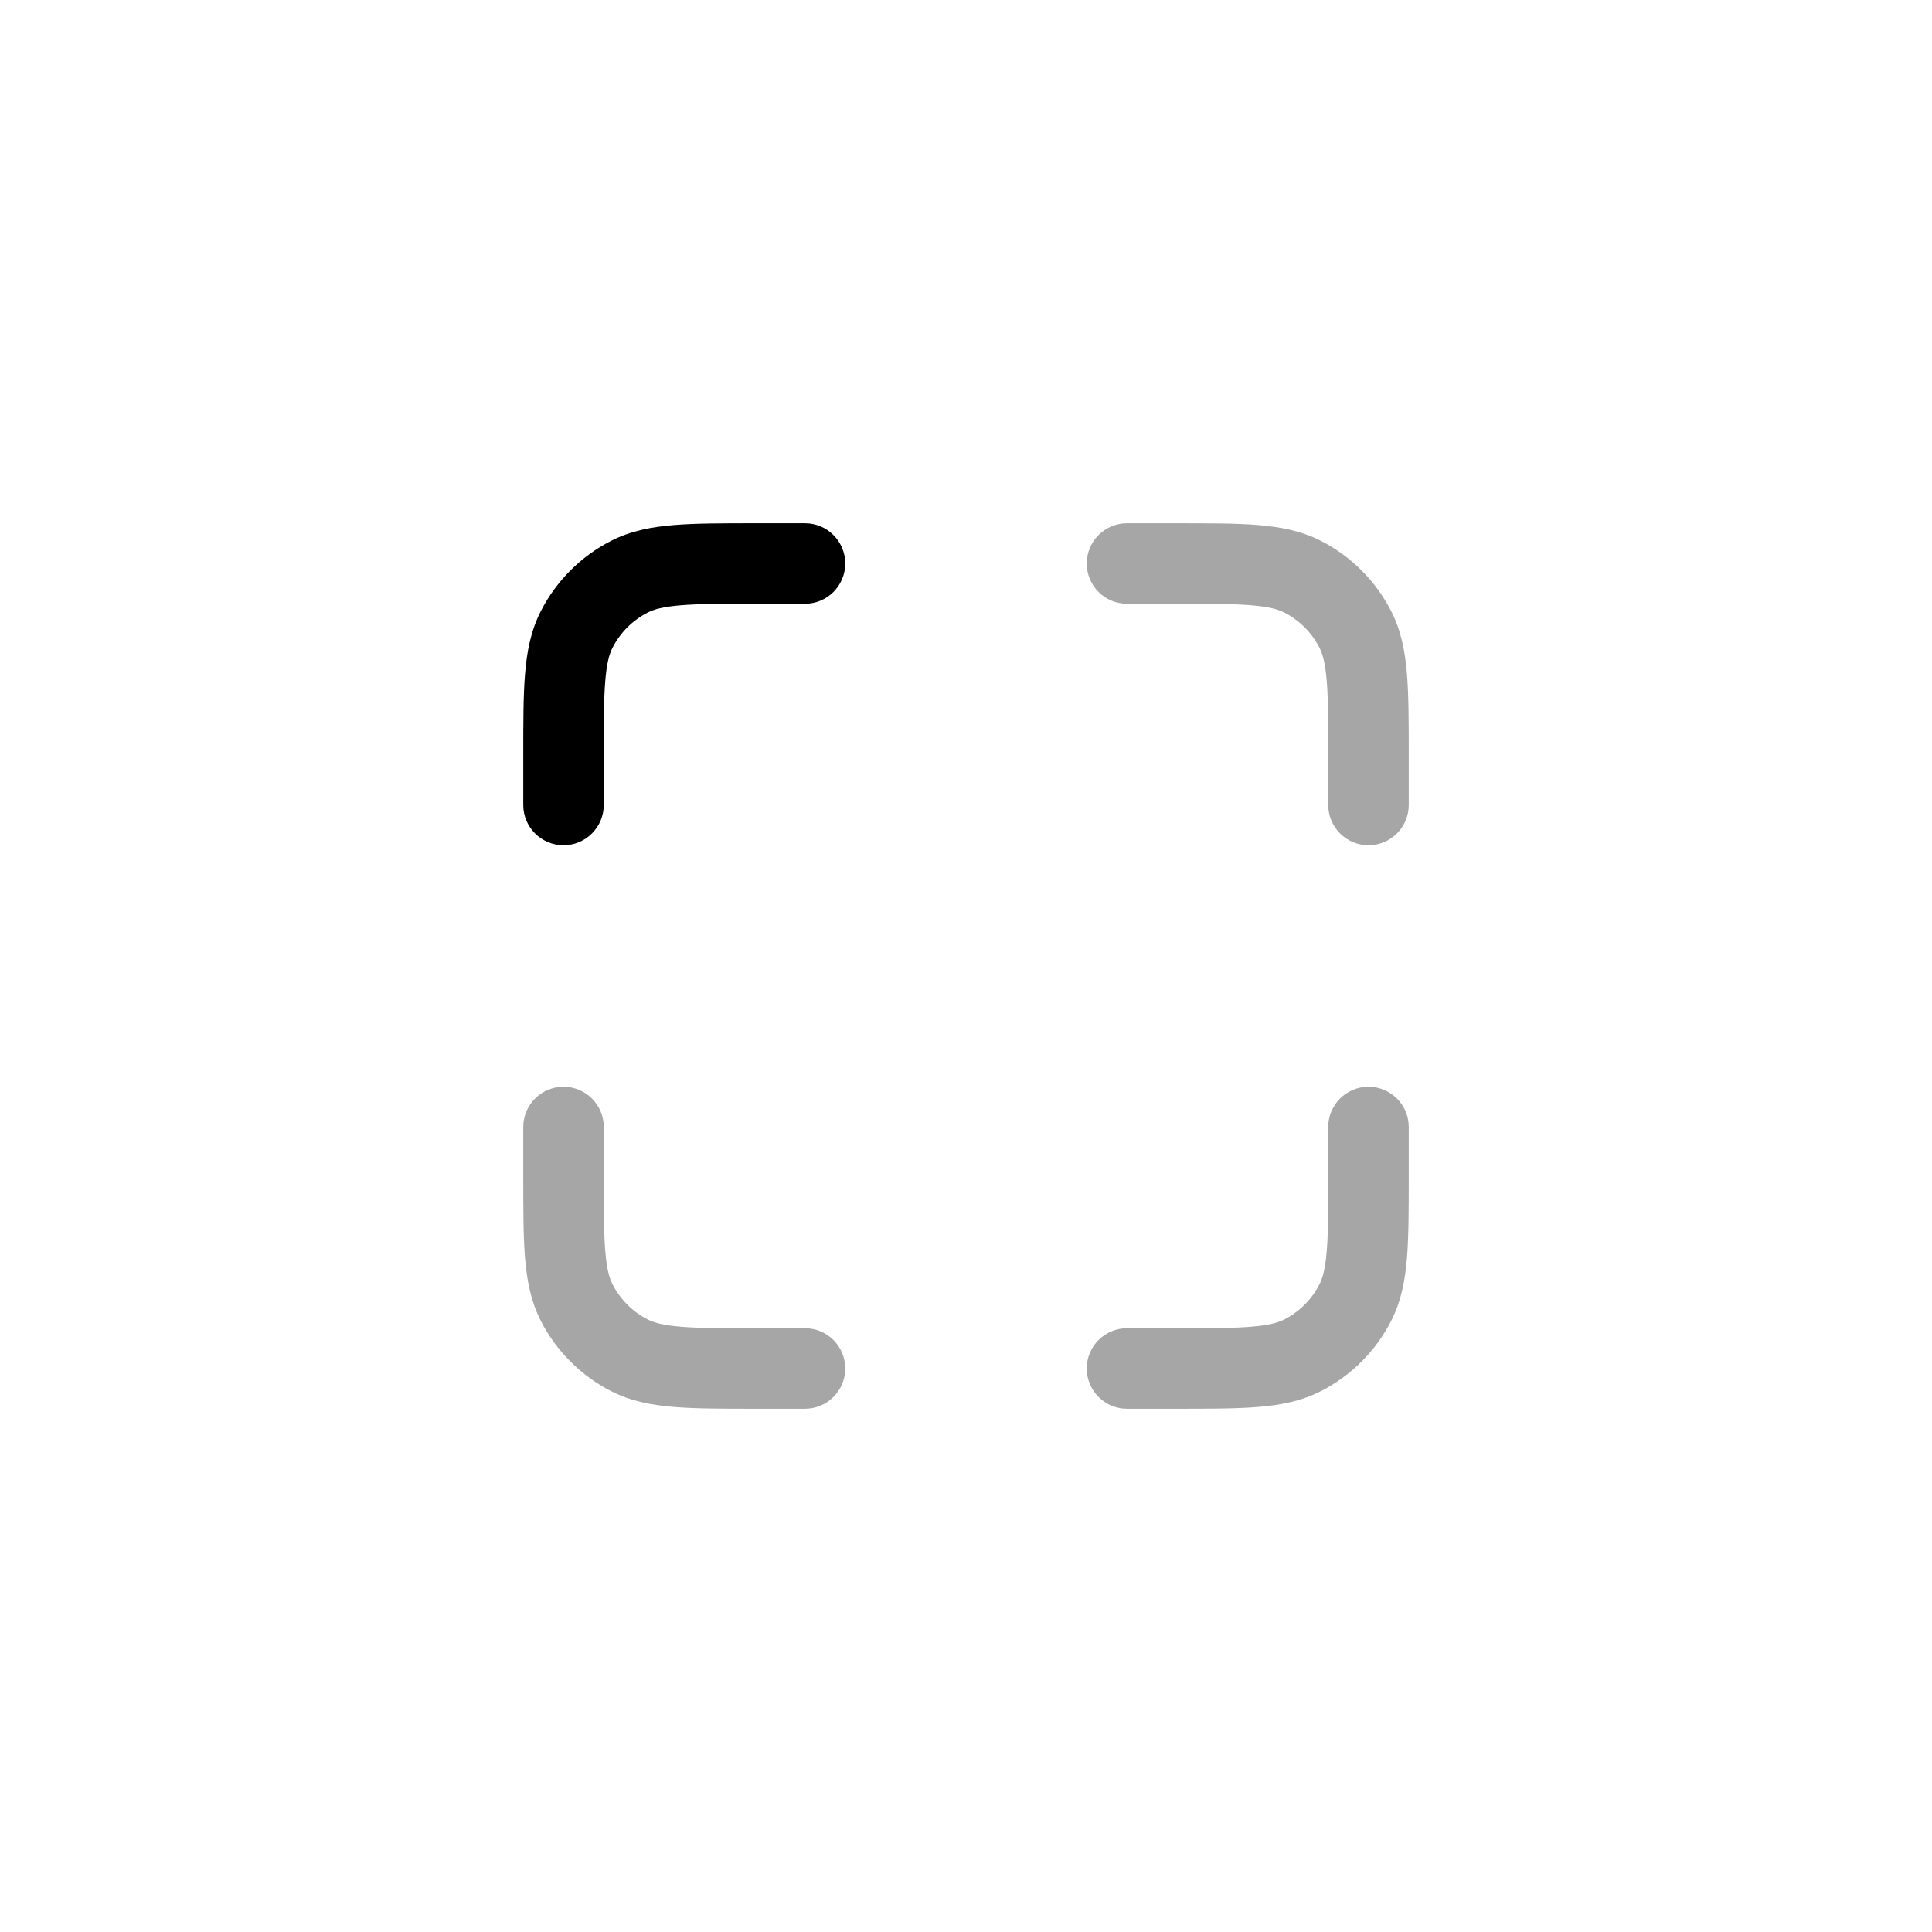
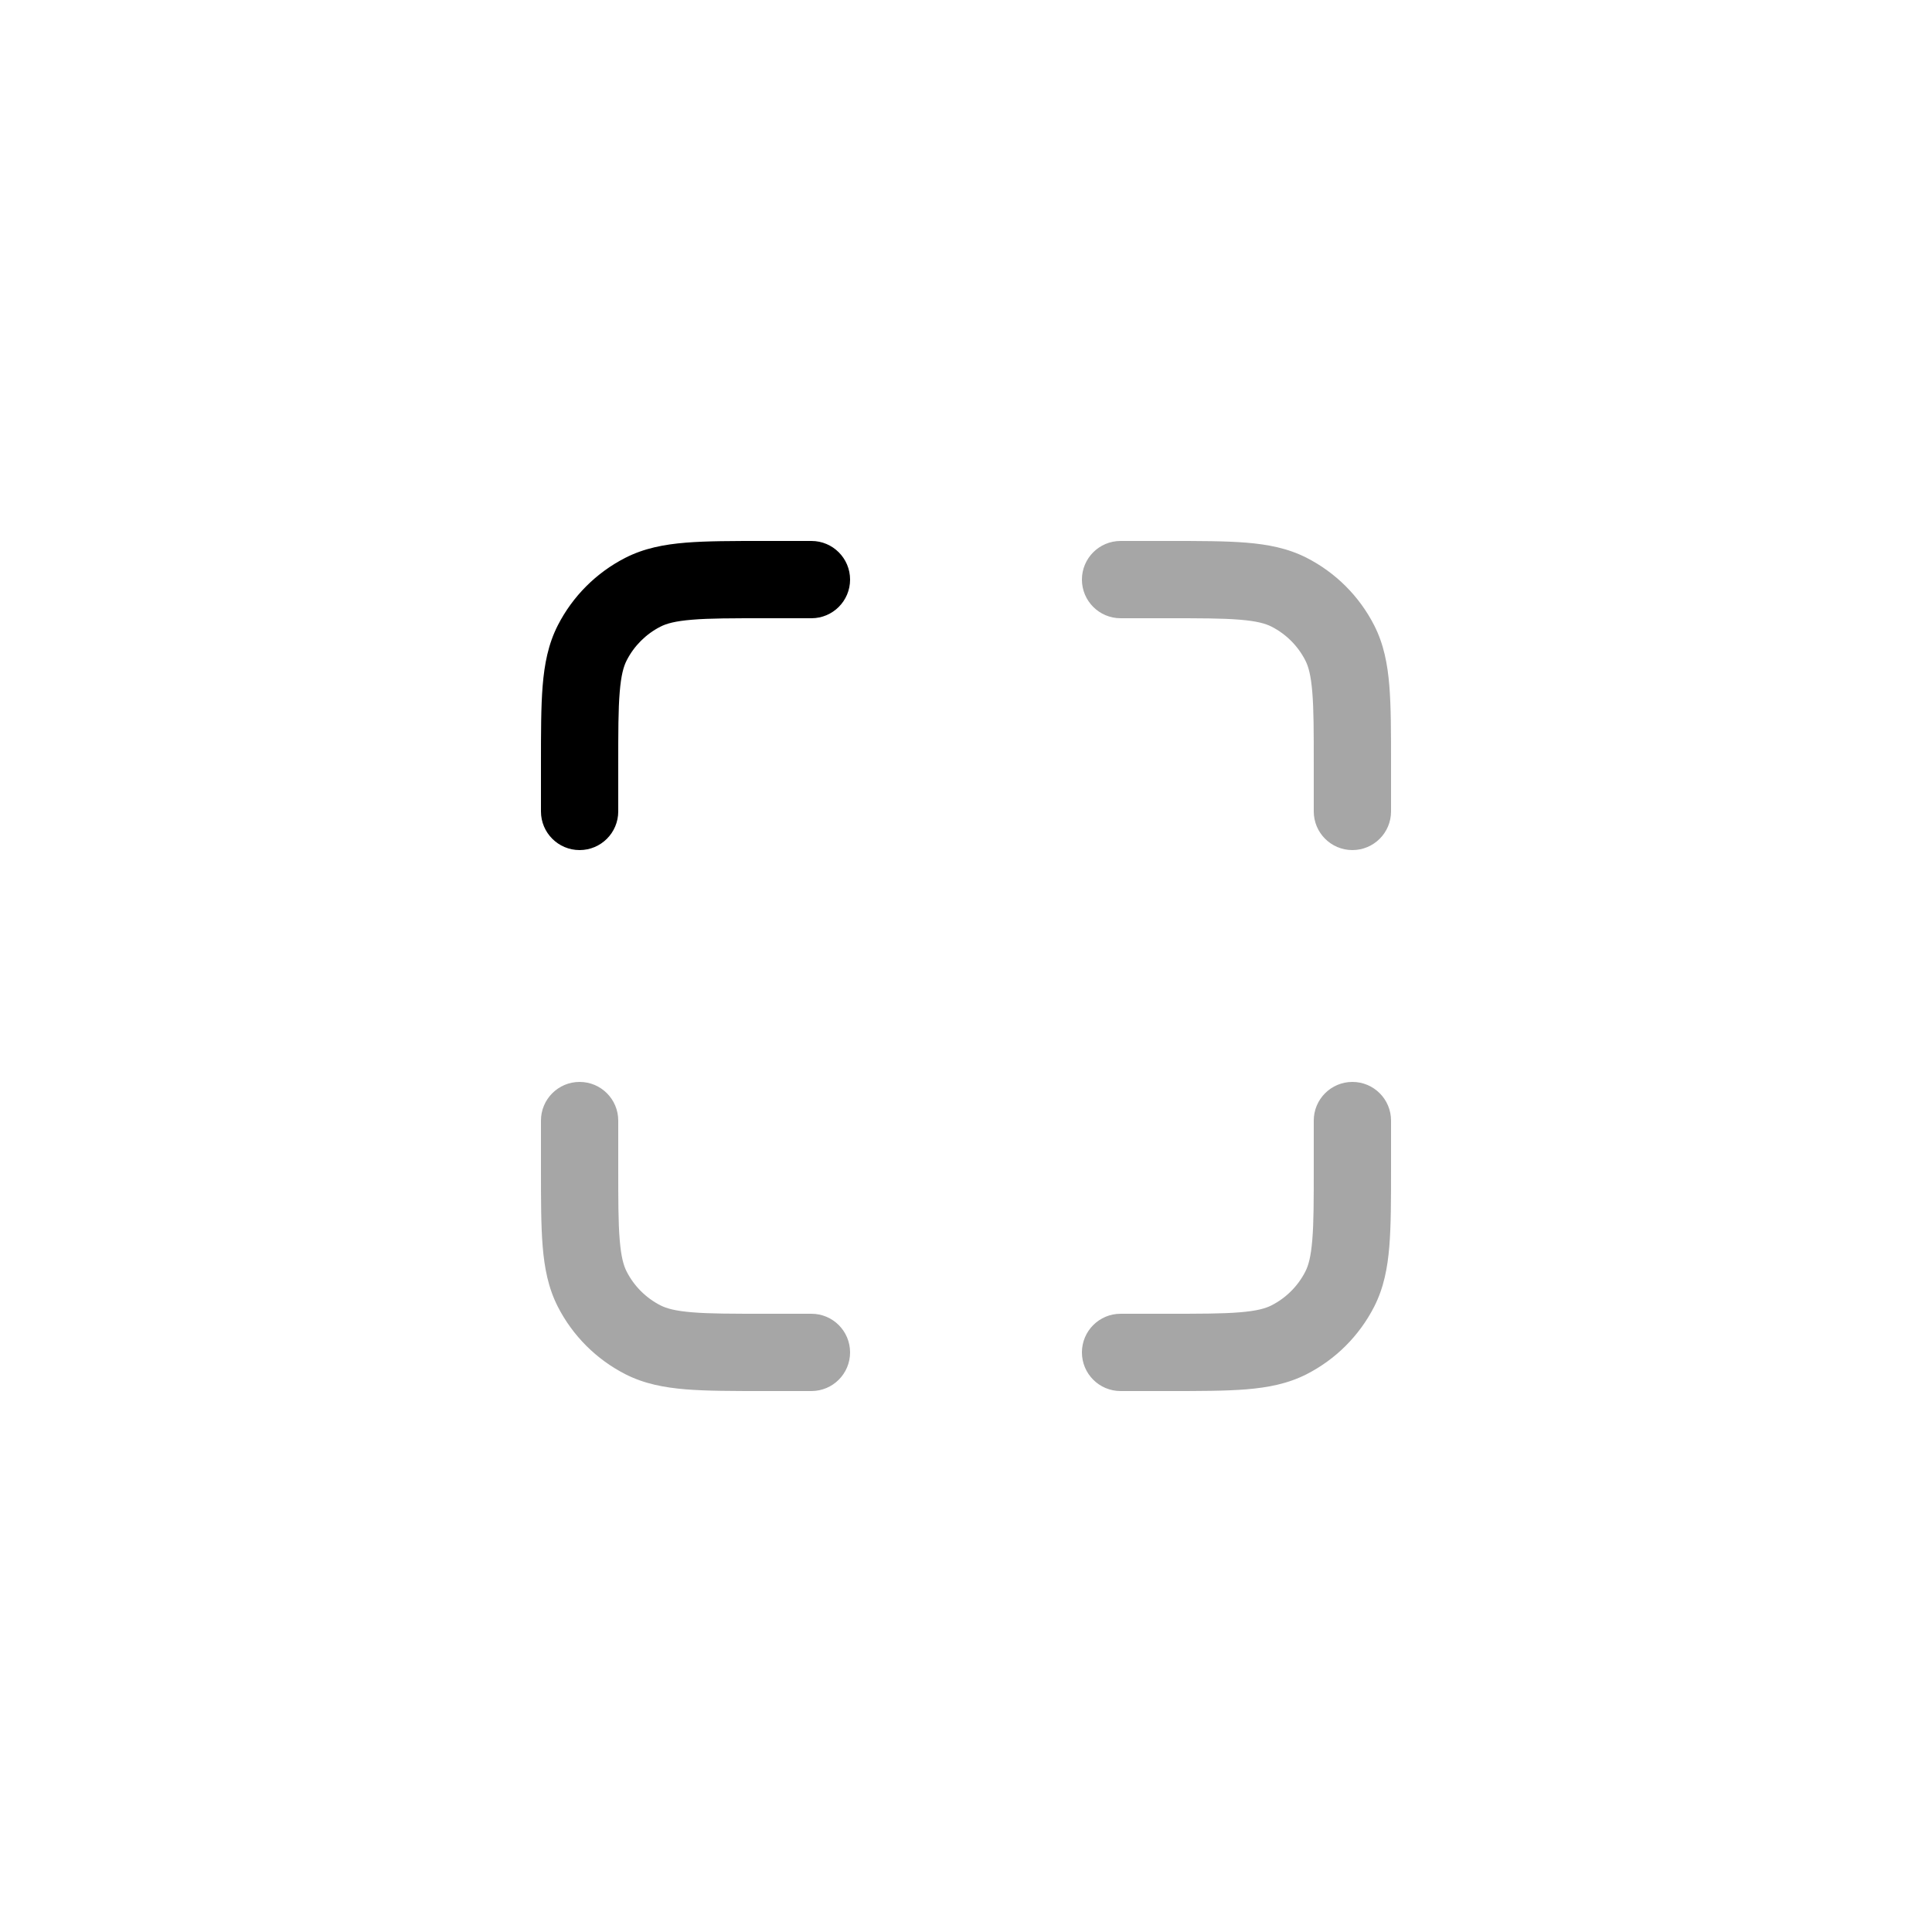
- <svg xmlns="http://www.w3.org/2000/svg" viewBox="0 0 24 24" fill="none">
-   <path opacity="0.35" fill-rule="evenodd" clip-rule="evenodd" d="M17.5 14C17.5 13.724 17.276 13.5 17 13.5C16.724 13.5 16.5 13.724 16.5 14V14.6C16.5 15.028 16.5 15.319 16.481 15.544C16.463 15.764 16.431 15.876 16.391 15.954C16.295 16.142 16.142 16.295 15.954 16.391C15.876 16.431 15.764 16.463 15.544 16.481C15.319 16.5 15.028 16.5 14.6 16.5H14C13.724 16.5 13.5 16.724 13.5 17C13.5 17.276 13.724 17.5 14 17.5H14.621C15.023 17.5 15.355 17.5 15.626 17.478C15.907 17.455 16.165 17.406 16.408 17.282C16.784 17.09 17.09 16.784 17.282 16.408C17.406 16.165 17.455 15.907 17.478 15.626C17.5 15.355 17.5 15.023 17.5 14.621V14ZM7 13.5C7.276 13.5 7.5 13.724 7.5 14V14.6C7.5 15.028 7.5 15.319 7.519 15.544C7.537 15.764 7.569 15.876 7.609 15.954C7.705 16.142 7.858 16.295 8.046 16.391C8.124 16.431 8.236 16.463 8.456 16.481C8.681 16.5 8.972 16.5 9.4 16.5H10C10.276 16.5 10.5 16.724 10.5 17C10.5 17.276 10.276 17.5 10 17.5H9.379C8.977 17.5 8.645 17.5 8.374 17.478C8.093 17.455 7.835 17.406 7.592 17.282C7.216 17.09 6.91 16.784 6.718 16.408C6.594 16.165 6.545 15.907 6.522 15.626C6.5 15.355 6.5 15.023 6.5 14.621V14.6V14C6.5 13.724 6.724 13.5 7 13.5ZM14.6 7.5C15.028 7.5 15.319 7.5 15.544 7.519C15.764 7.537 15.876 7.569 15.954 7.609C16.142 7.705 16.295 7.858 16.391 8.046C16.431 8.124 16.463 8.236 16.481 8.456C16.5 8.681 16.5 8.972 16.5 9.4V10C16.5 10.276 16.724 10.5 17 10.5C17.276 10.5 17.5 10.276 17.5 10V9.379C17.5 8.977 17.5 8.645 17.478 8.374C17.455 8.093 17.406 7.835 17.282 7.592C17.09 7.216 16.784 6.91 16.408 6.718C16.165 6.594 15.907 6.545 15.626 6.522C15.355 6.5 15.023 6.5 14.621 6.5H14.6H14C13.724 6.5 13.5 6.724 13.5 7C13.5 7.276 13.724 7.5 14 7.5H14.6Z" fill="currentColor" />
-   <path fill-rule="evenodd" clip-rule="evenodd" d="M10 6.5H9.379C8.977 6.5 8.645 6.5 8.374 6.522C8.093 6.545 7.835 6.594 7.592 6.718C7.216 6.91 6.91 7.216 6.718 7.592C6.594 7.835 6.545 8.093 6.522 8.374C6.5 8.645 6.5 8.977 6.5 9.379V10C6.5 10.276 6.724 10.5 7 10.5C7.276 10.5 7.5 10.276 7.5 10V9.4C7.5 8.972 7.5 8.681 7.519 8.456C7.537 8.236 7.569 8.124 7.609 8.046C7.705 7.858 7.858 7.705 8.046 7.609C8.124 7.569 8.236 7.537 8.456 7.519C8.681 7.5 8.972 7.5 9.4 7.5H10C10.276 7.5 10.5 7.276 10.5 7C10.5 6.724 10.276 6.5 10 6.5Z" fill="currentColor" />
+ <svg xmlns="http://www.w3.org/2000/svg" viewBox="0 0 25 25" fill="none">
+   <path opacity="0.35" fill-rule="evenodd" clip-rule="evenodd" d="M18 14.5C18 14.224 17.776 14 17.5 14C17.224 14 17 14.224 17 14.5V15.1C17 15.528 17 15.819 16.981 16.044C16.963 16.264 16.931 16.376 16.891 16.454C16.795 16.642 16.642 16.795 16.454 16.891C16.376 16.931 16.264 16.963 16.044 16.981C15.819 17 15.528 17 15.1 17H14.5C14.224 17 14 17.224 14 17.5C14 17.776 14.224 18 14.5 18H15.121C15.523 18 15.855 18 16.126 17.978C16.407 17.955 16.665 17.906 16.908 17.782C17.284 17.59 17.59 17.284 17.782 16.908C17.906 16.665 17.955 16.407 17.978 16.126C18 15.855 18 15.523 18 15.121V14.5ZM7.5 14C7.776 14 8 14.224 8 14.5V15.1C8 15.528 8 15.819 8.019 16.044C8.037 16.264 8.069 16.376 8.109 16.454C8.205 16.642 8.358 16.795 8.546 16.891C8.624 16.931 8.736 16.963 8.956 16.981C9.181 17 9.472 17 9.9 17H10.5C10.776 17 11 17.224 11 17.5C11 17.776 10.776 18 10.5 18H9.879C9.477 18 9.145 18 8.874 17.978C8.593 17.955 8.335 17.906 8.092 17.782C7.716 17.59 7.41 17.284 7.218 16.908C7.094 16.665 7.045 16.407 7.022 16.126C7 15.855 7 15.523 7 15.121V15.1V14.5C7 14.224 7.224 14 7.5 14ZM15.1 8C15.528 8 15.819 8 16.044 8.019C16.264 8.037 16.376 8.069 16.454 8.109C16.642 8.205 16.795 8.358 16.891 8.546C16.931 8.624 16.963 8.736 16.981 8.956C17 9.181 17 9.472 17 9.9V10.5C17 10.776 17.224 11 17.5 11C17.776 11 18 10.776 18 10.5V9.879C18 9.477 18 9.145 17.978 8.874C17.955 8.593 17.906 8.335 17.782 8.092C17.59 7.716 17.284 7.41 16.908 7.218C16.665 7.094 16.407 7.045 16.126 7.022C15.855 7 15.523 7 15.121 7H15.1H14.5C14.224 7 14 7.224 14 7.5C14 7.776 14.224 8 14.5 8H15.1Z" fill="currentColor" />
+   <path fill-rule="evenodd" clip-rule="evenodd" d="M10.5 7H9.879C9.477 7 9.145 7 8.874 7.022C8.593 7.045 8.335 7.094 8.092 7.218C7.716 7.41 7.41 7.716 7.218 8.092C7.094 8.335 7.045 8.593 7.022 8.874C7 9.145 7 9.477 7 9.879V10.5C7 10.776 7.224 11 7.5 11C7.776 11 8 10.776 8 10.5V9.9C8 9.472 8 9.181 8.019 8.956C8.037 8.736 8.069 8.624 8.109 8.546C8.205 8.358 8.358 8.205 8.546 8.109C8.624 8.069 8.736 8.037 8.956 8.019C9.181 8 9.472 8 9.9 8H10.5C10.776 8 11 7.776 11 7.5C11 7.224 10.776 7 10.5 7Z" fill="currentColor" />
</svg>
